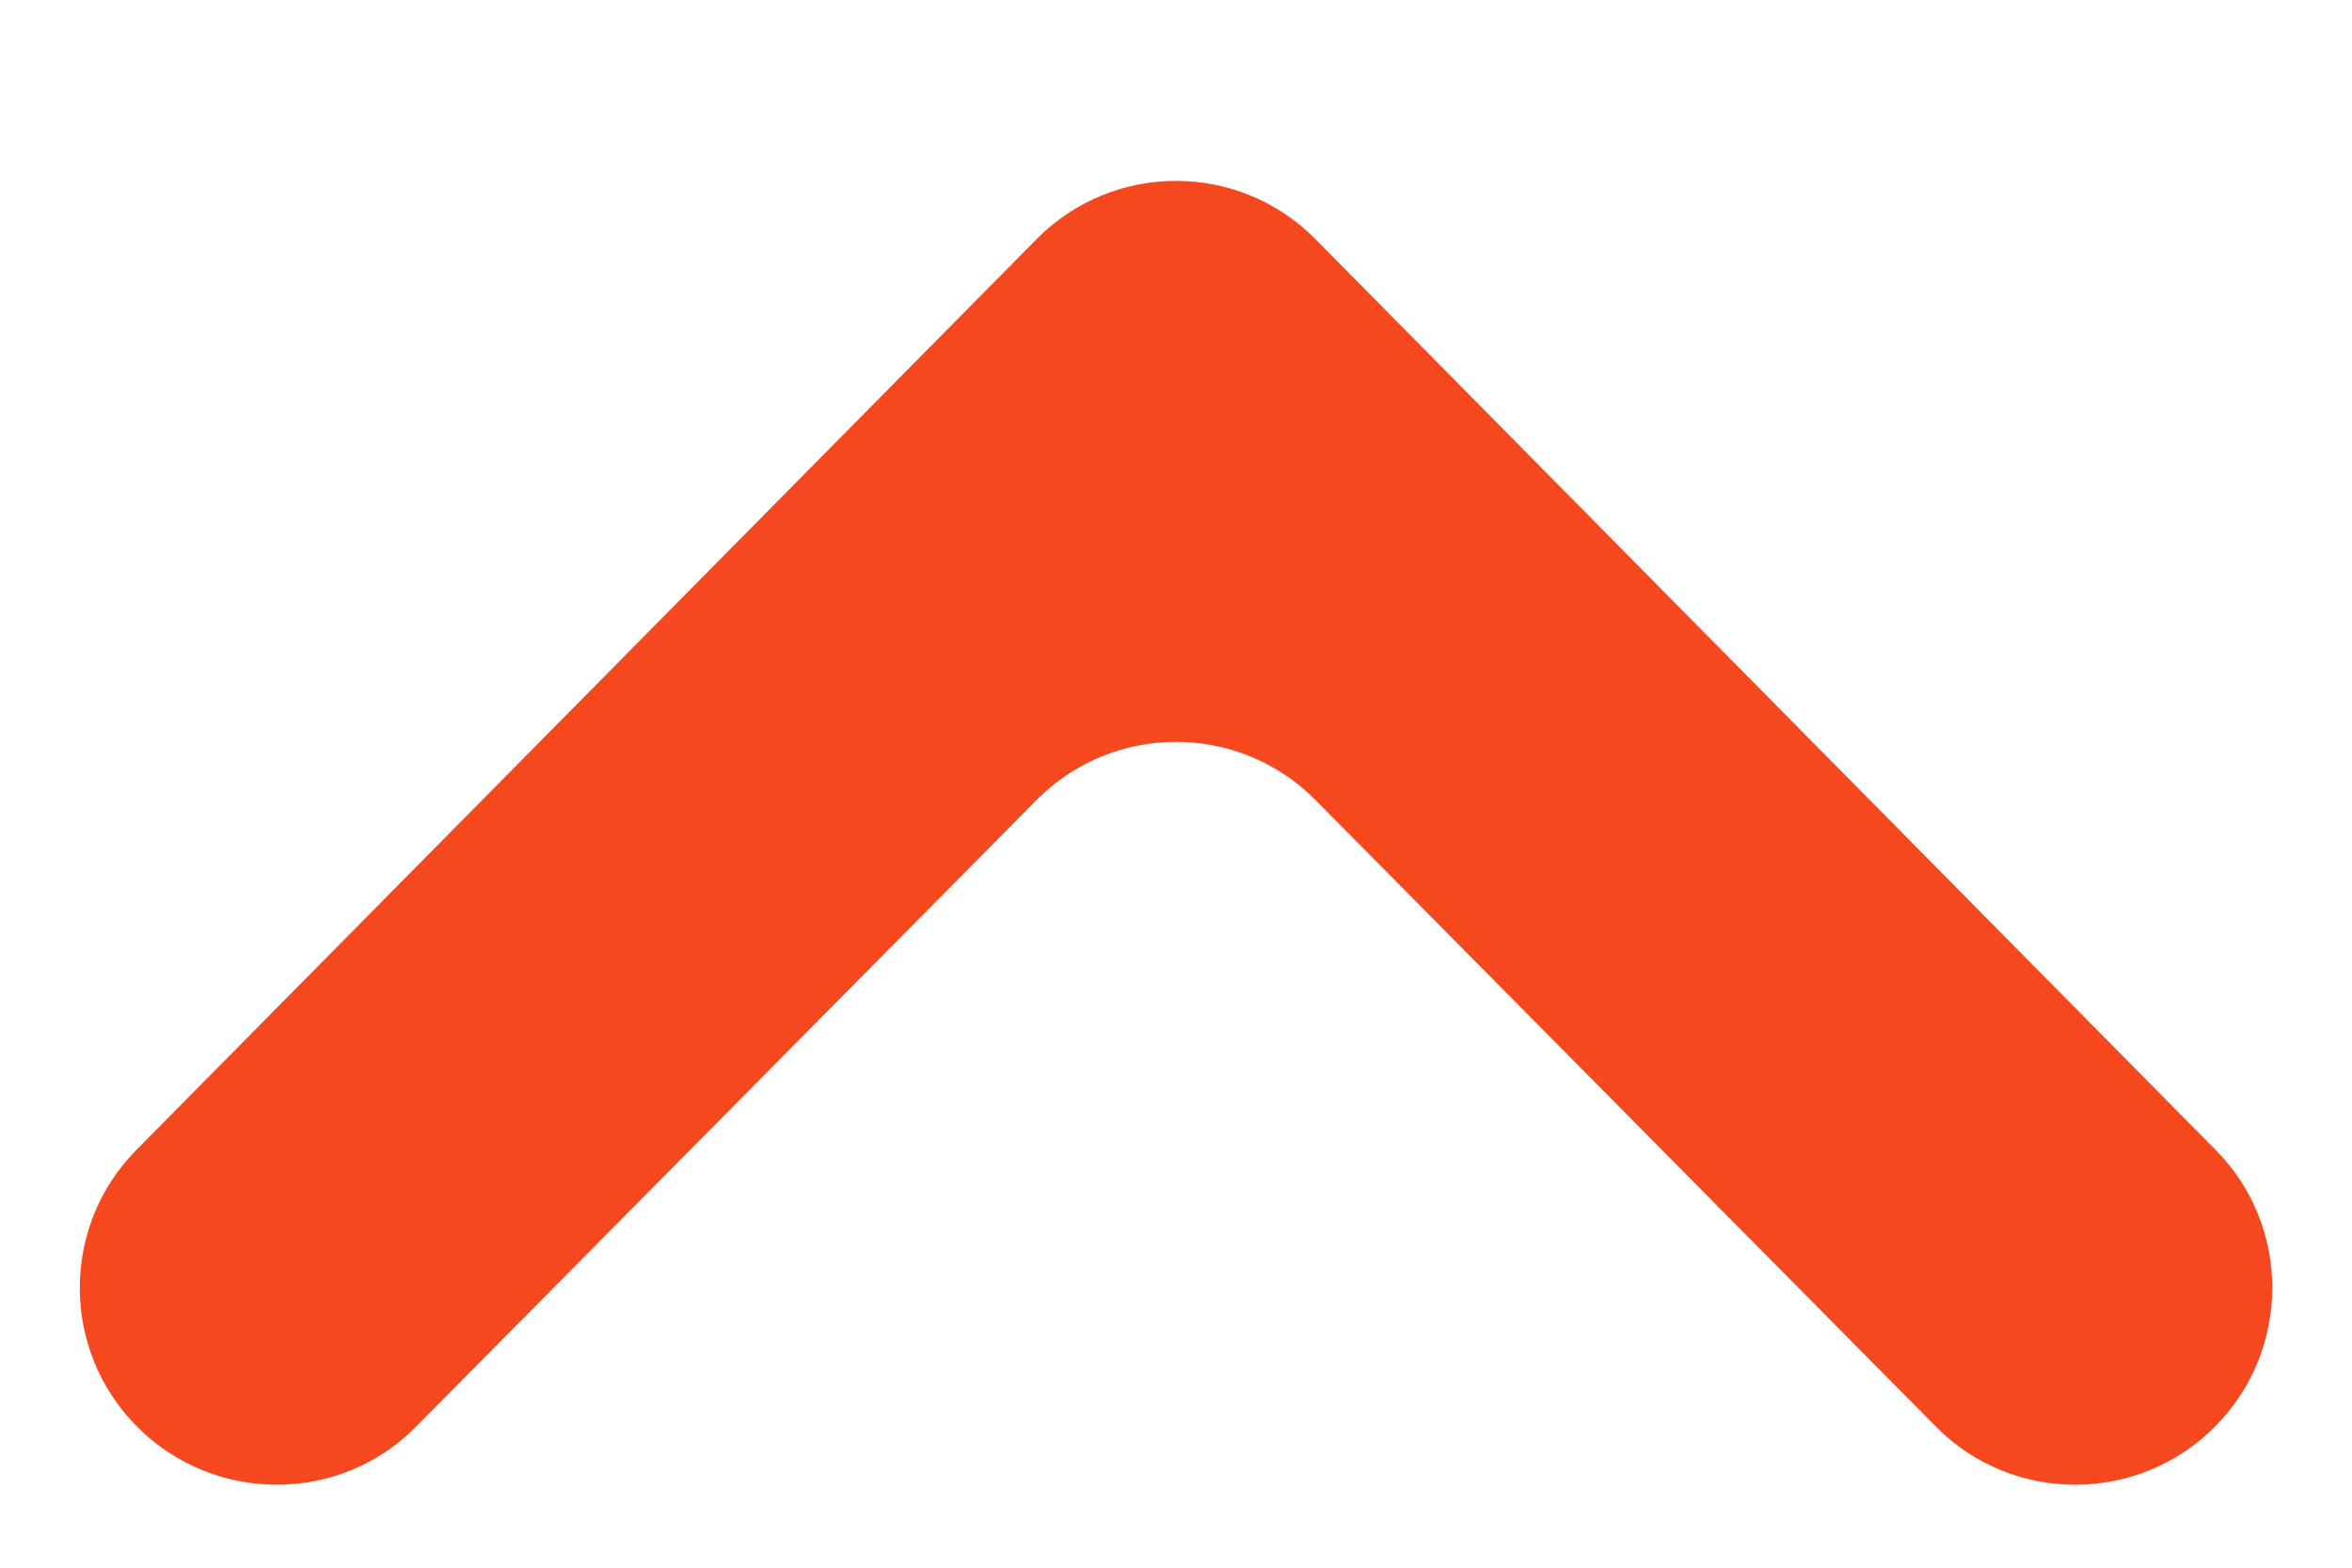
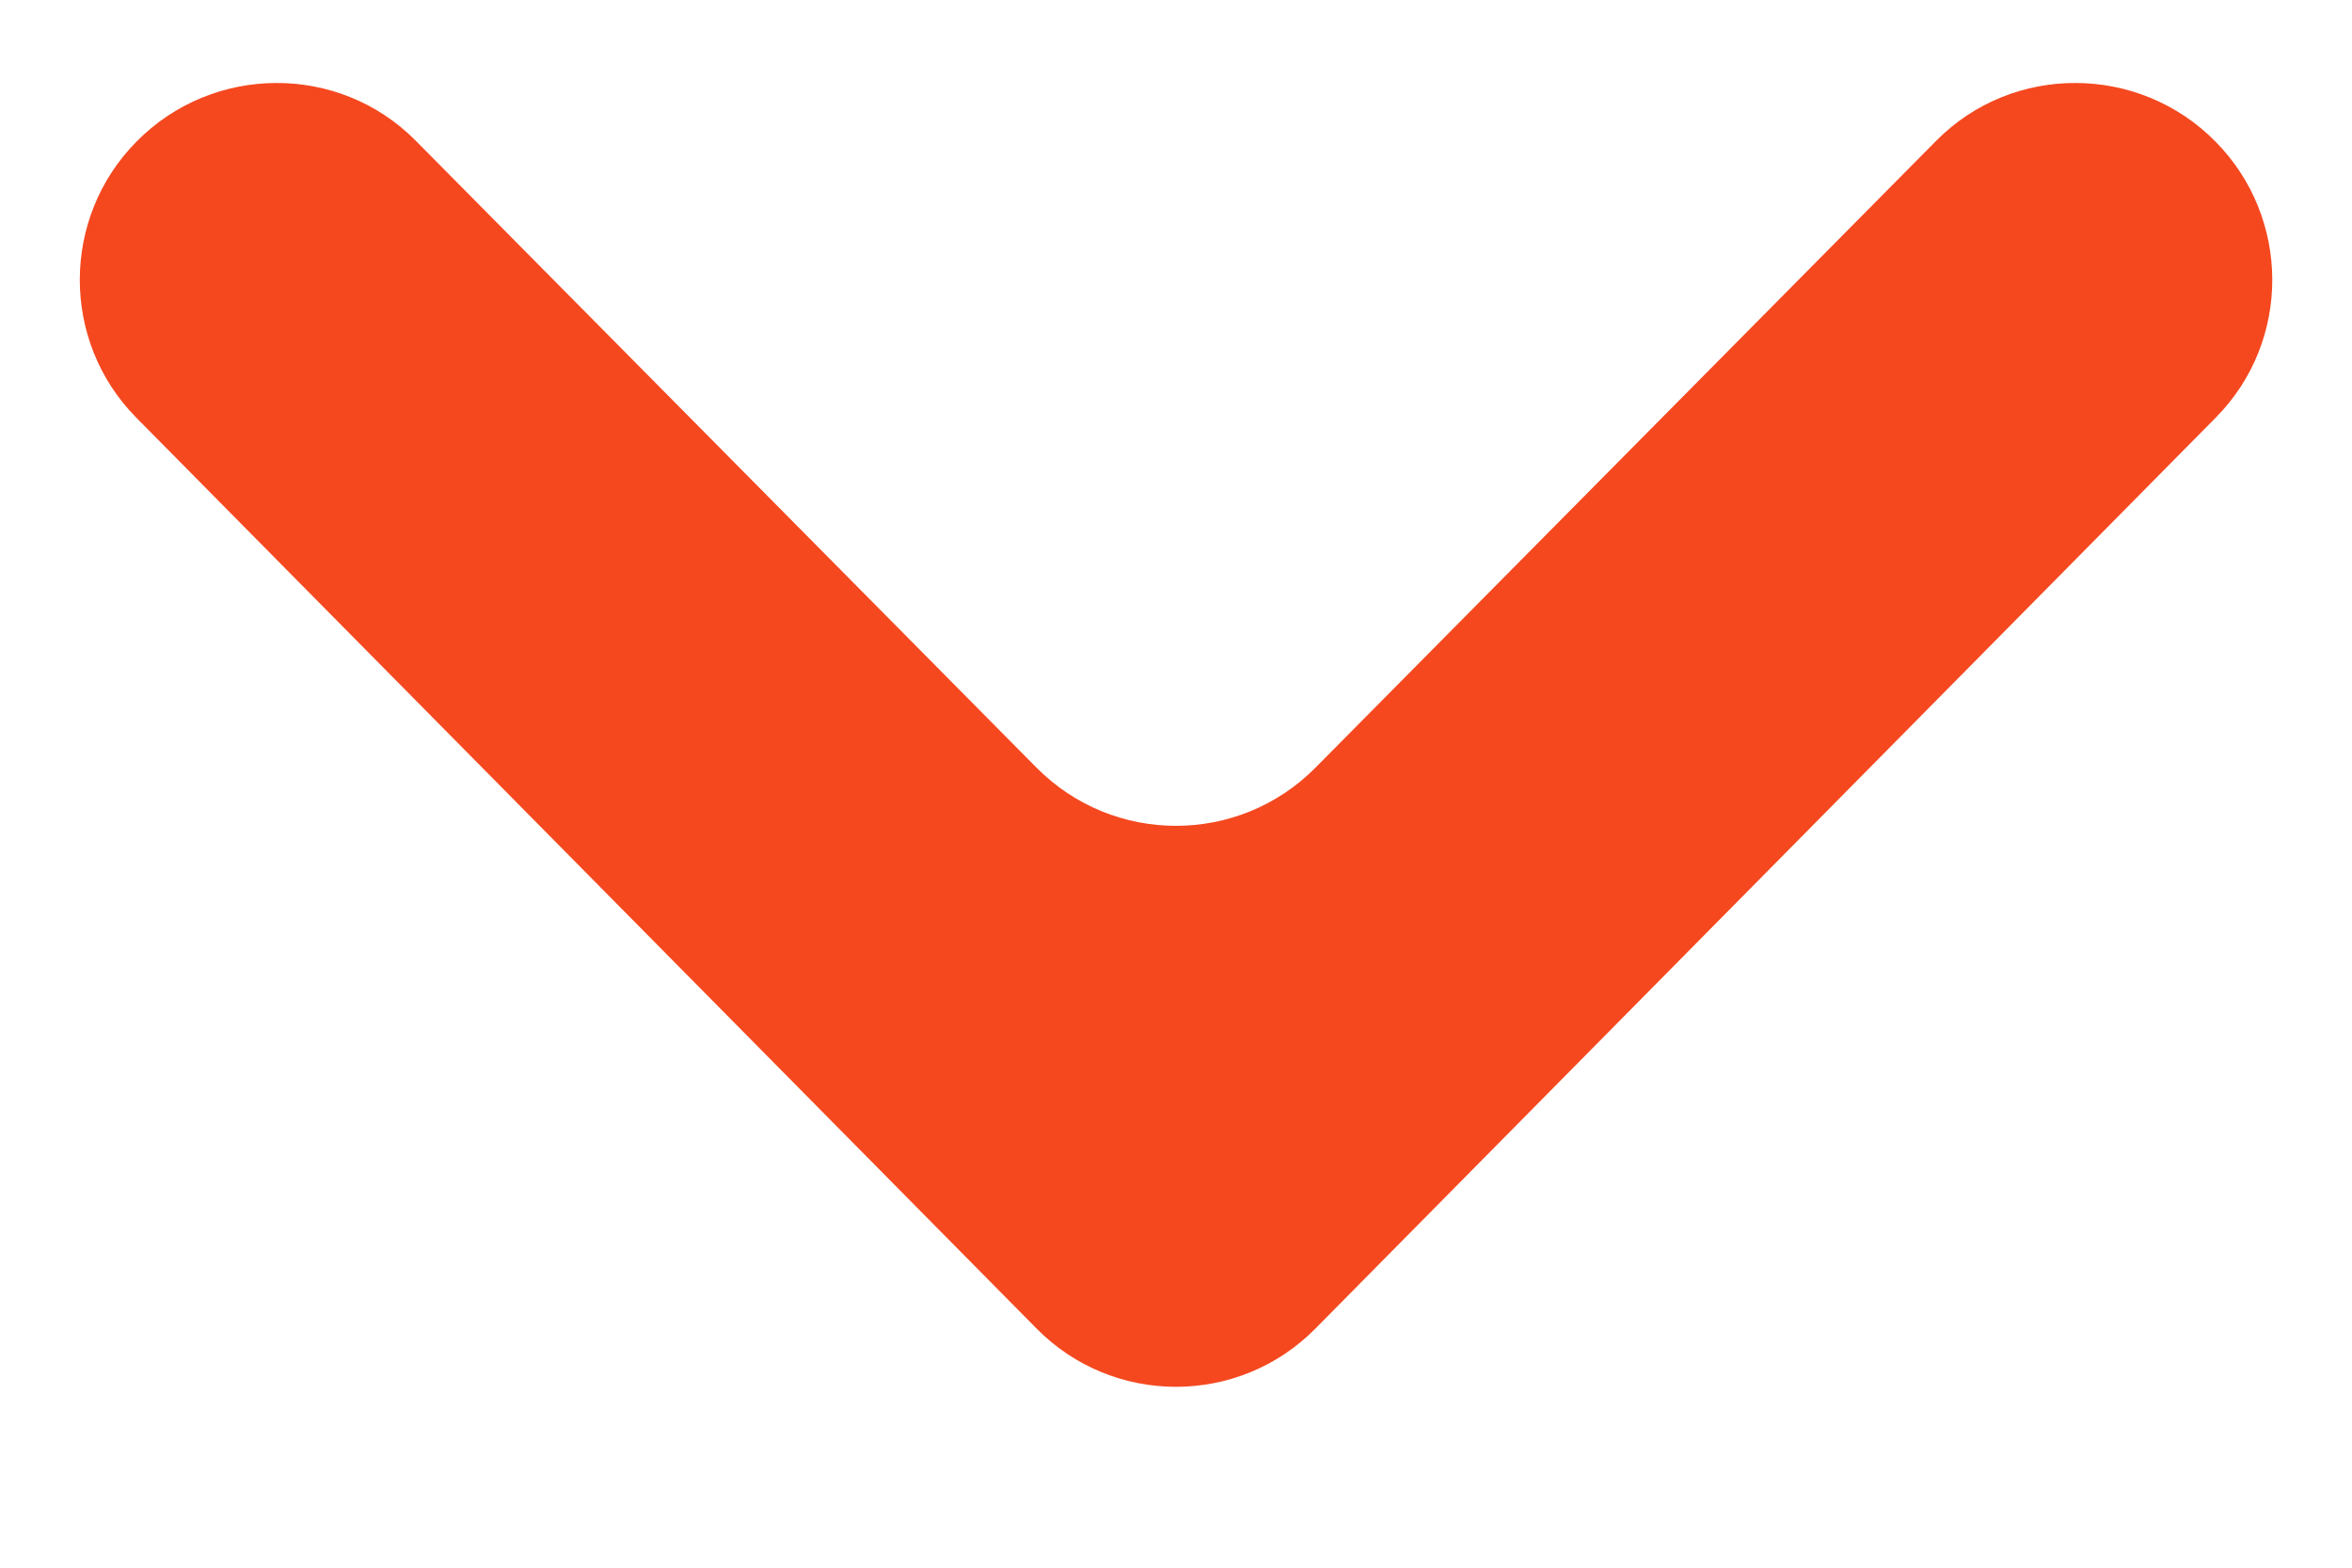
<svg xmlns="http://www.w3.org/2000/svg" width="12" height="8" viewBox="0 0 12 8" fill="none">
-   <path d="M11.303 7.278C10.912 7.674 10.27 7.677 9.879 7.282L6.711 4.082C6.319 3.687 5.681 3.687 5.289 4.082L2.121 7.282C1.73 7.677 1.088 7.674 0.697 7.278C0.312 6.889 0.31 6.26 0.694 5.87L5.289 1.22C5.68 0.824 6.32 0.824 6.711 1.22L11.306 5.87C11.691 6.26 11.688 6.889 11.303 7.278Z" fill="#F5481F" />
+   <path d="M0.697 0.722C1.088 0.326 1.73 0.323 2.121 0.718L5.289 3.918C5.681 4.313 6.319 4.313 6.711 3.918L9.879 0.718C10.27 0.323 10.912 0.326 11.303 0.722C11.688 1.111 11.691 1.74 11.306 2.13L6.711 6.78C6.32 7.176 5.68 7.176 5.289 6.78L0.694 2.13C0.31 1.74 0.312 1.111 0.697 0.722Z" fill="#F5481F" />
</svg>
